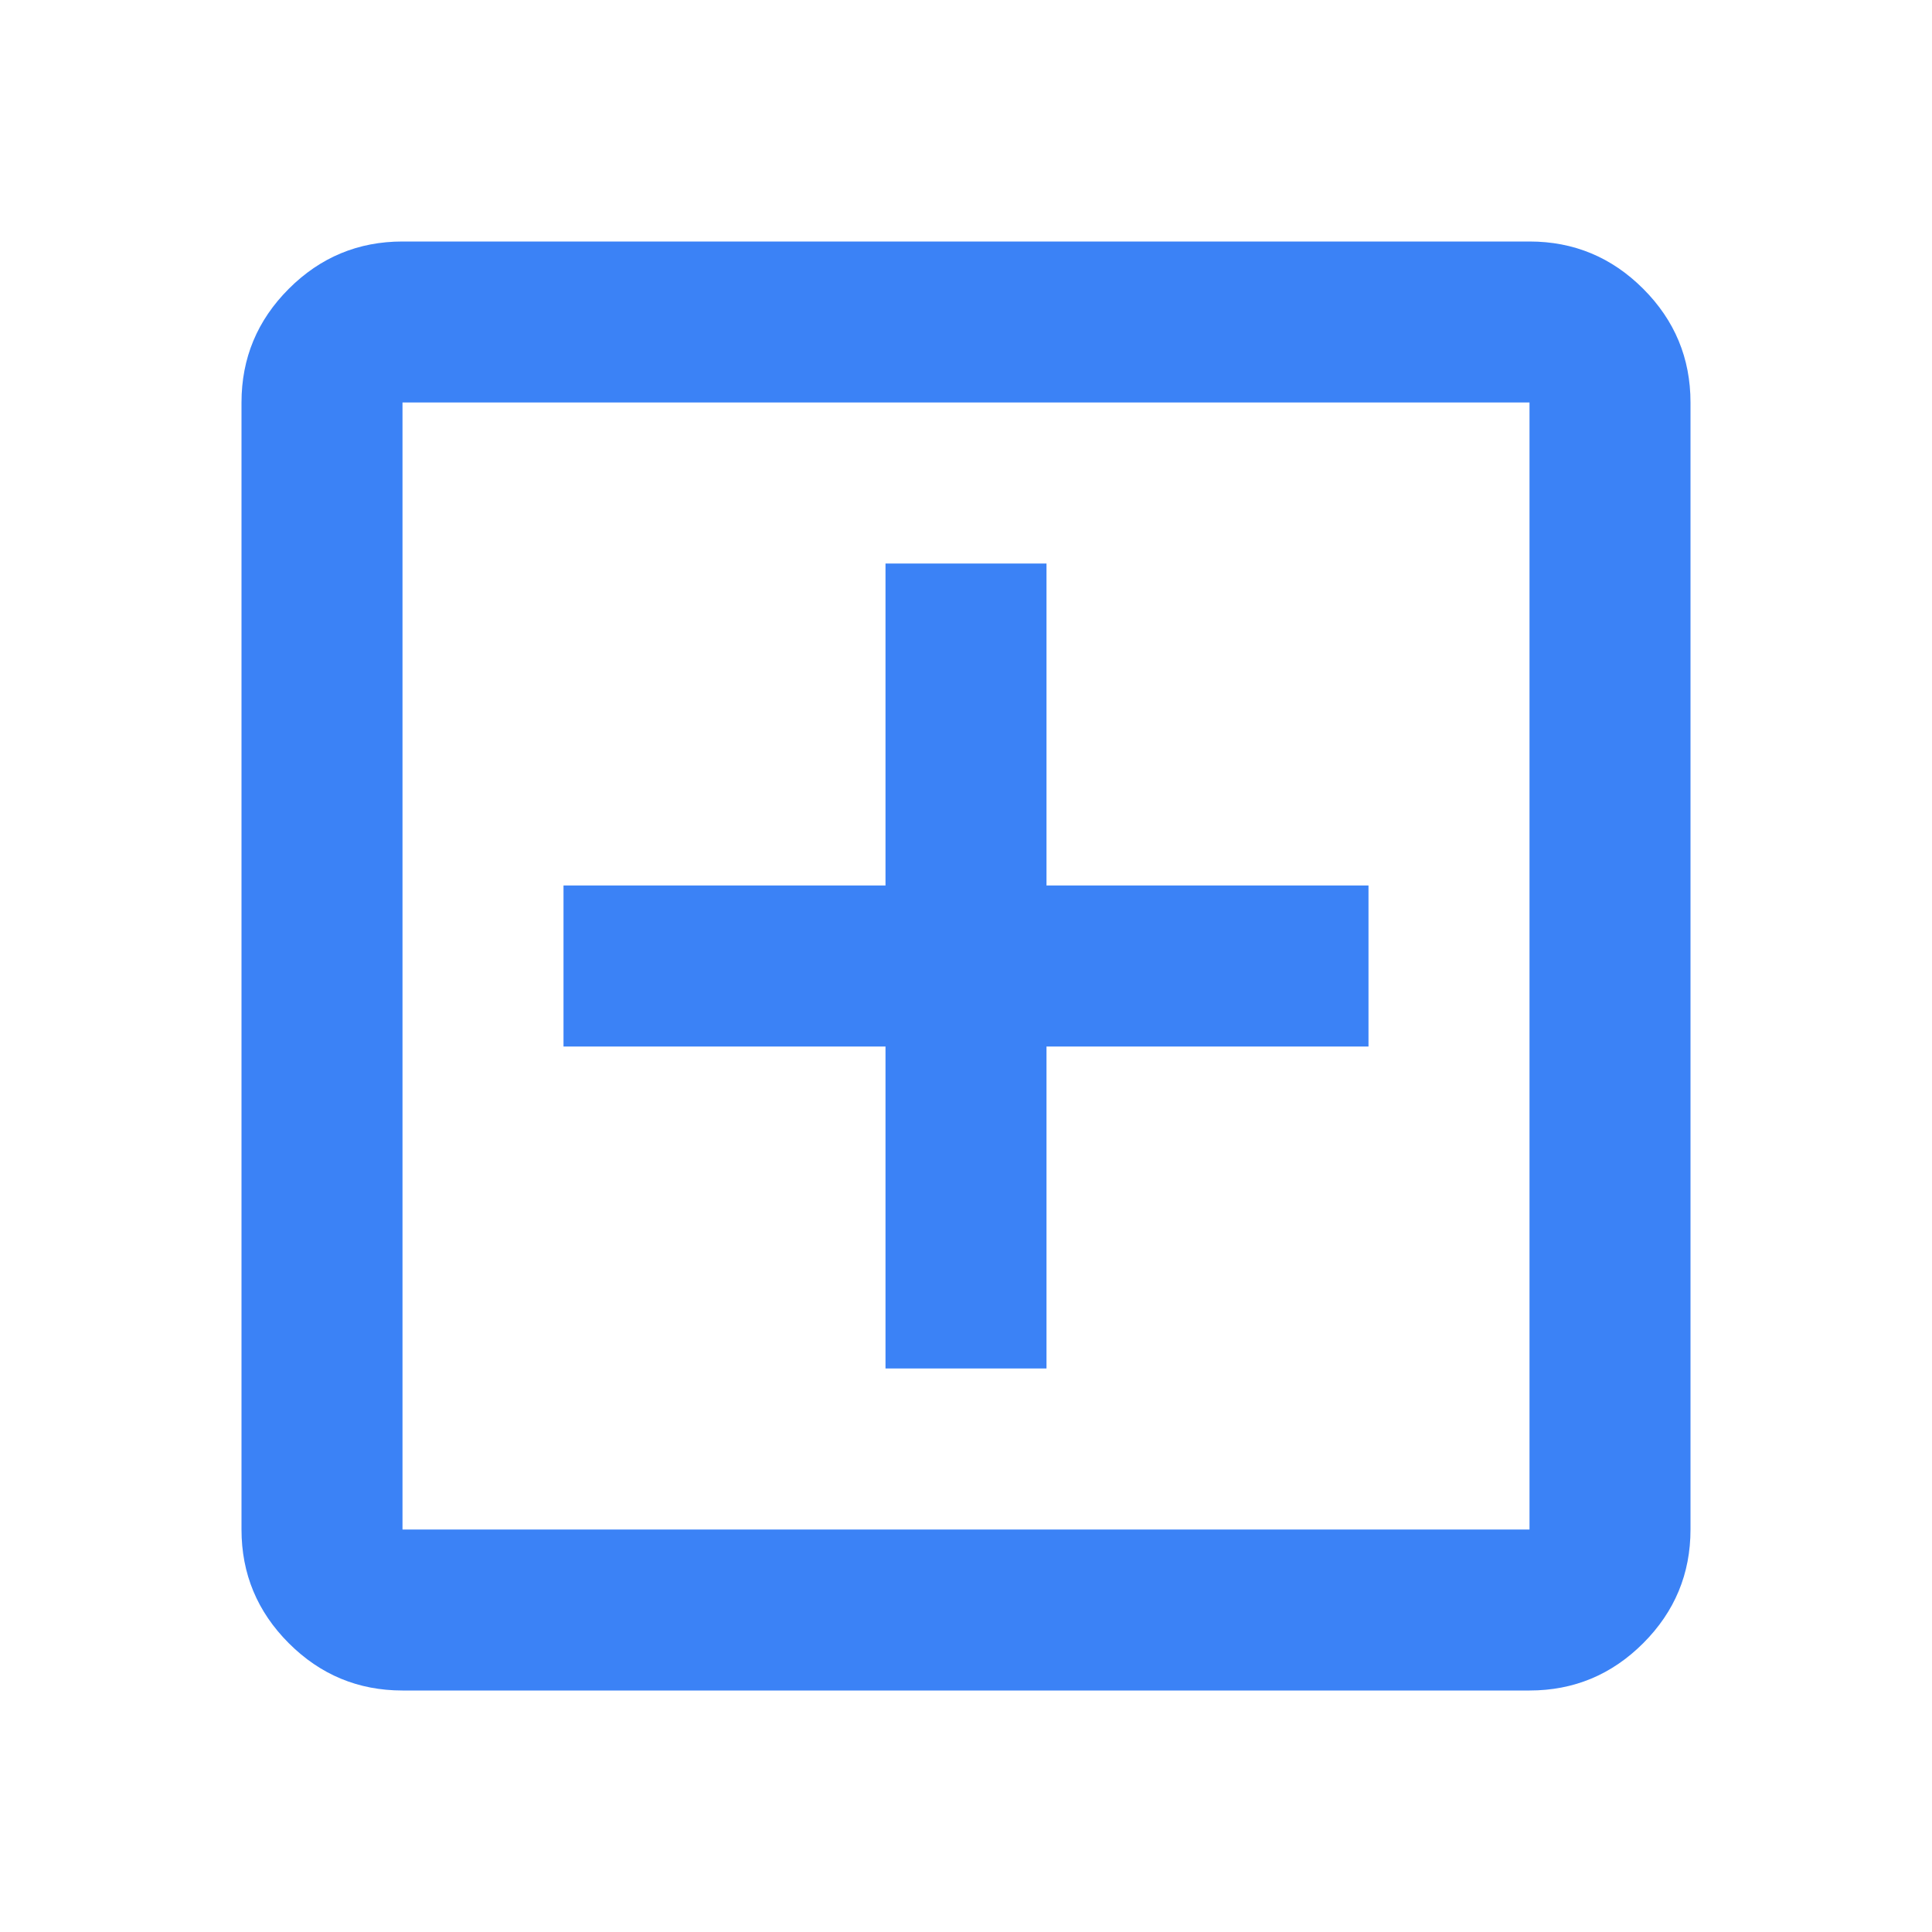
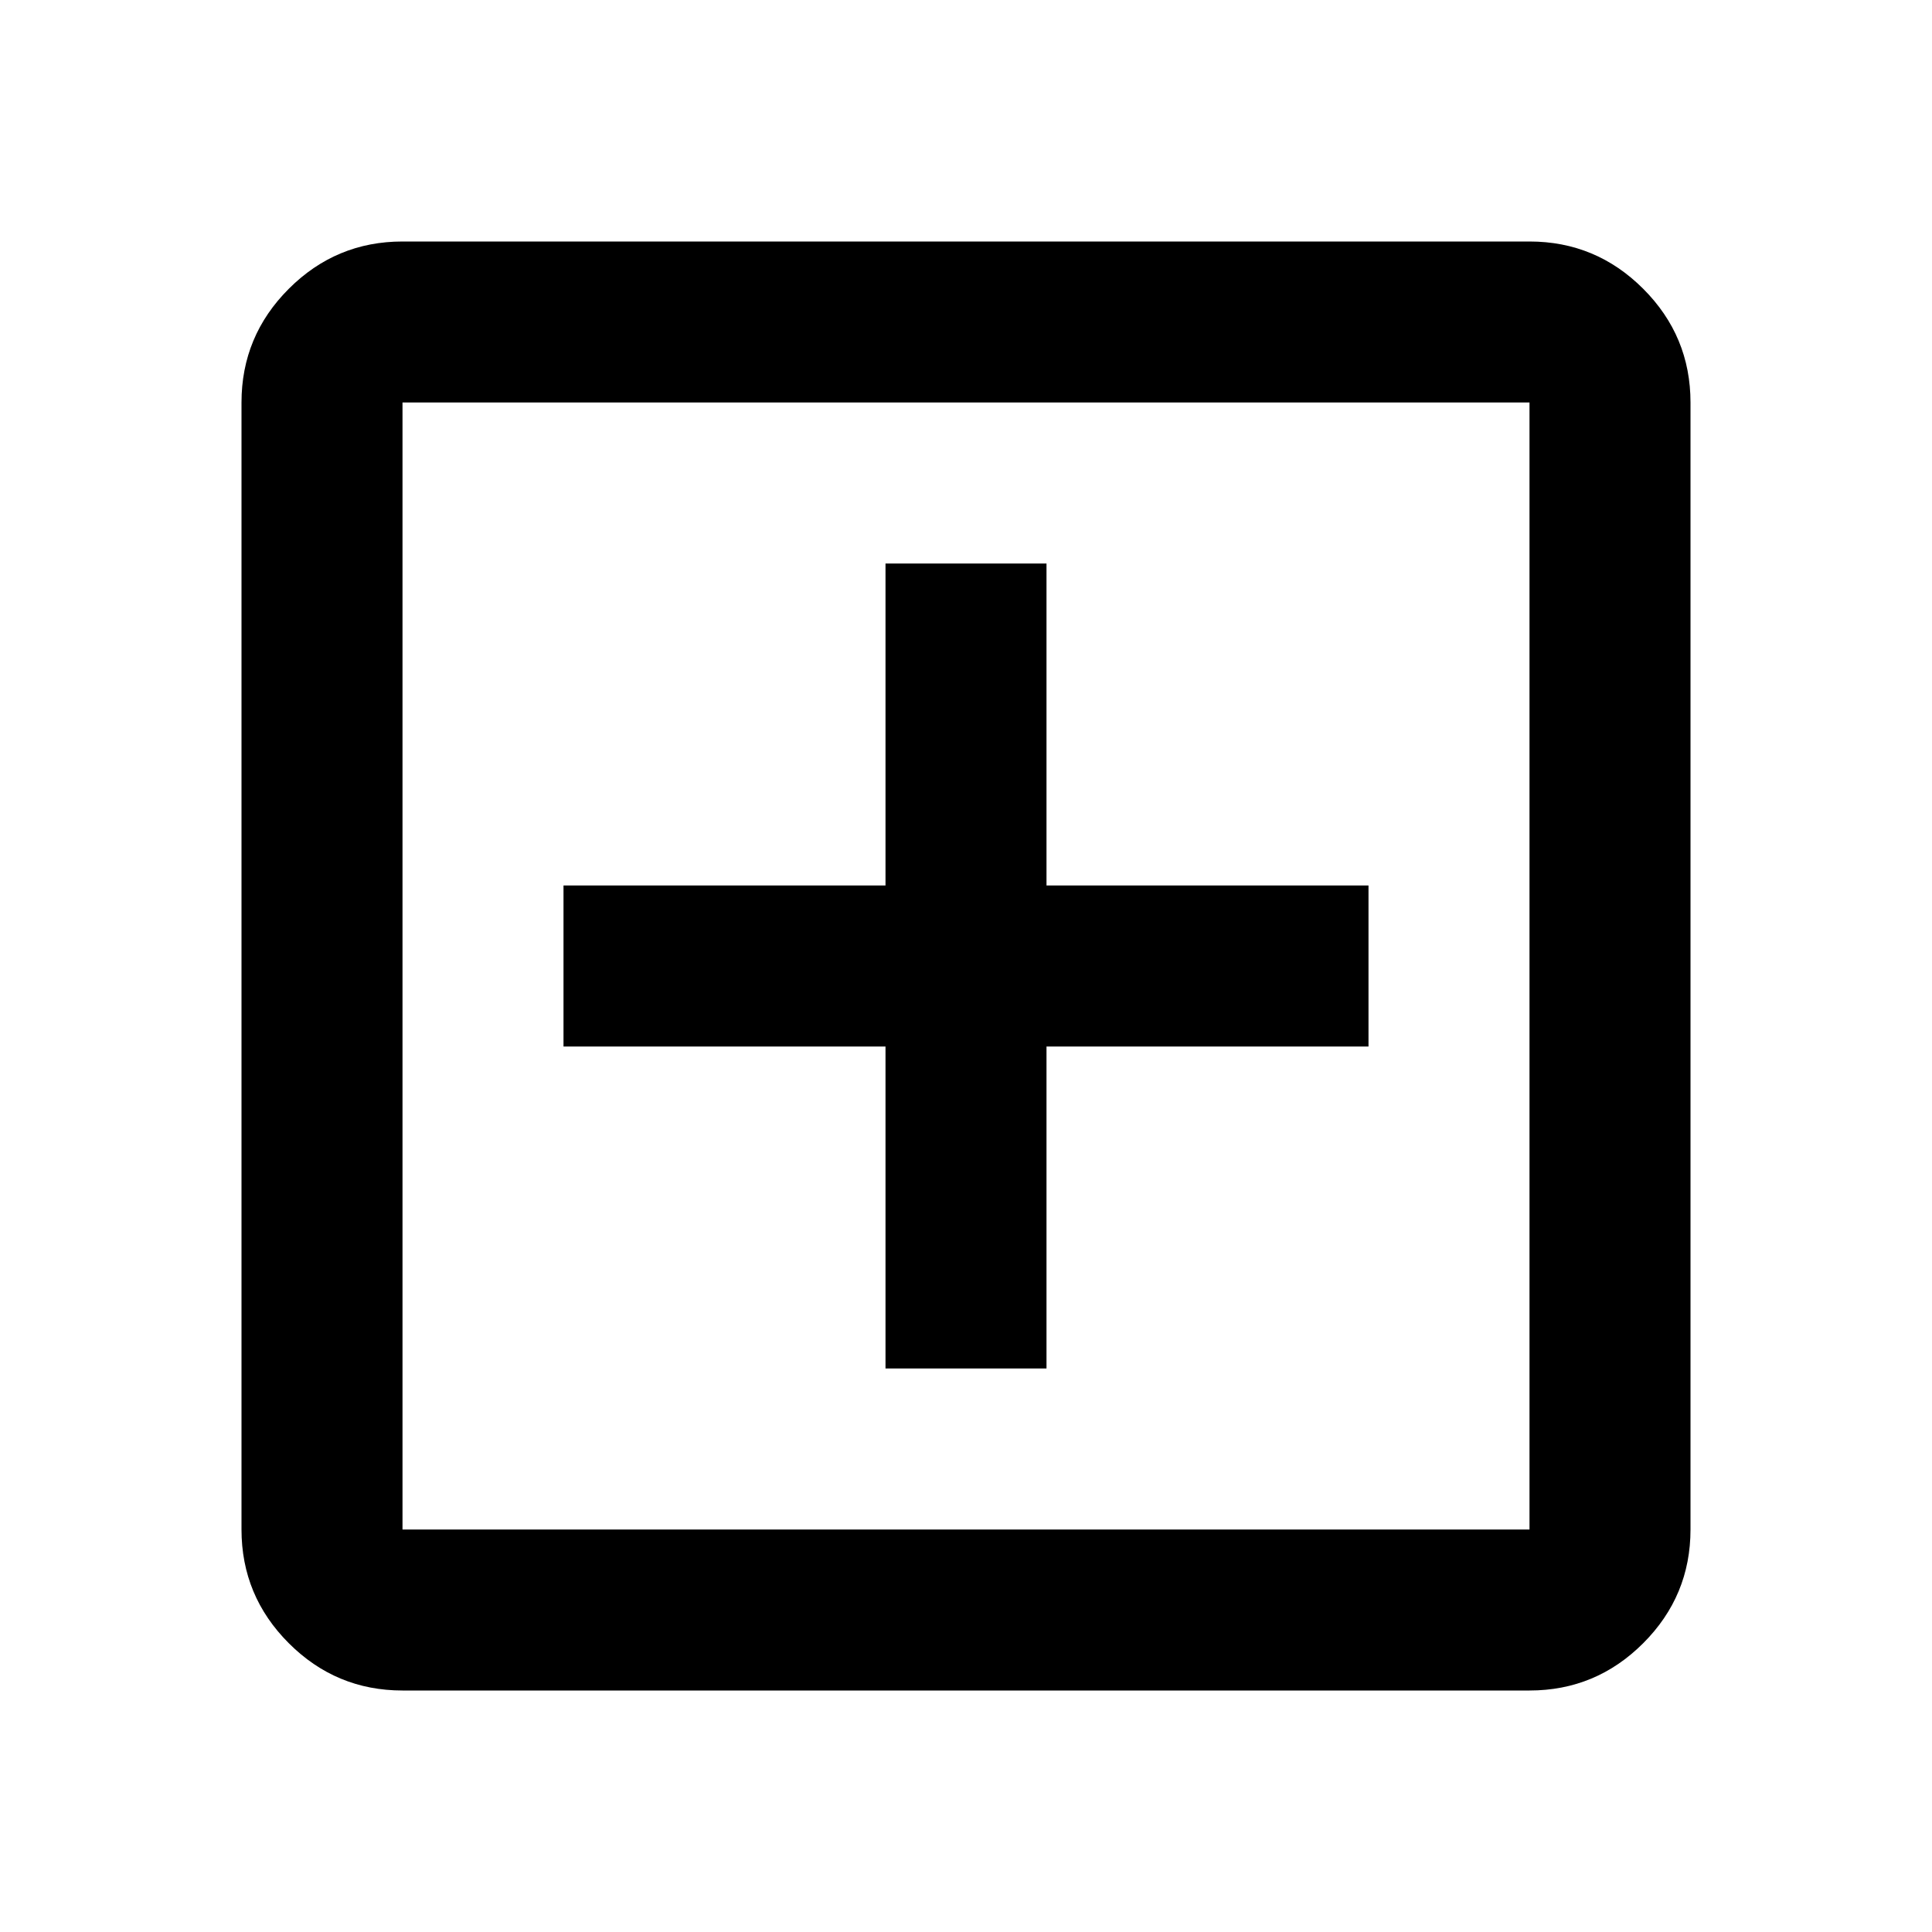
- <svg xmlns="http://www.w3.org/2000/svg" height="24px" viewBox="0 -960 960 960" width="24px" fill="#3b82f6">
+ <svg xmlns="http://www.w3.org/2000/svg" height="24px" viewBox="0 -960 960 960" width="24px" fill="currentColor">
  <path d="M440-280h80v-160h160v-80H520v-160h-80v160H280v80h160v160ZM200-120q-33 0-56.5-23.5T120-200v-560q0-33 23.5-56.5T200-840h560q33 0 56.5 23.5T840-760v560q0 33-23.5 56.5T760-120H200Zm0-80h560v-560H200v560Zm0-560v560-560Z" />
</svg>
